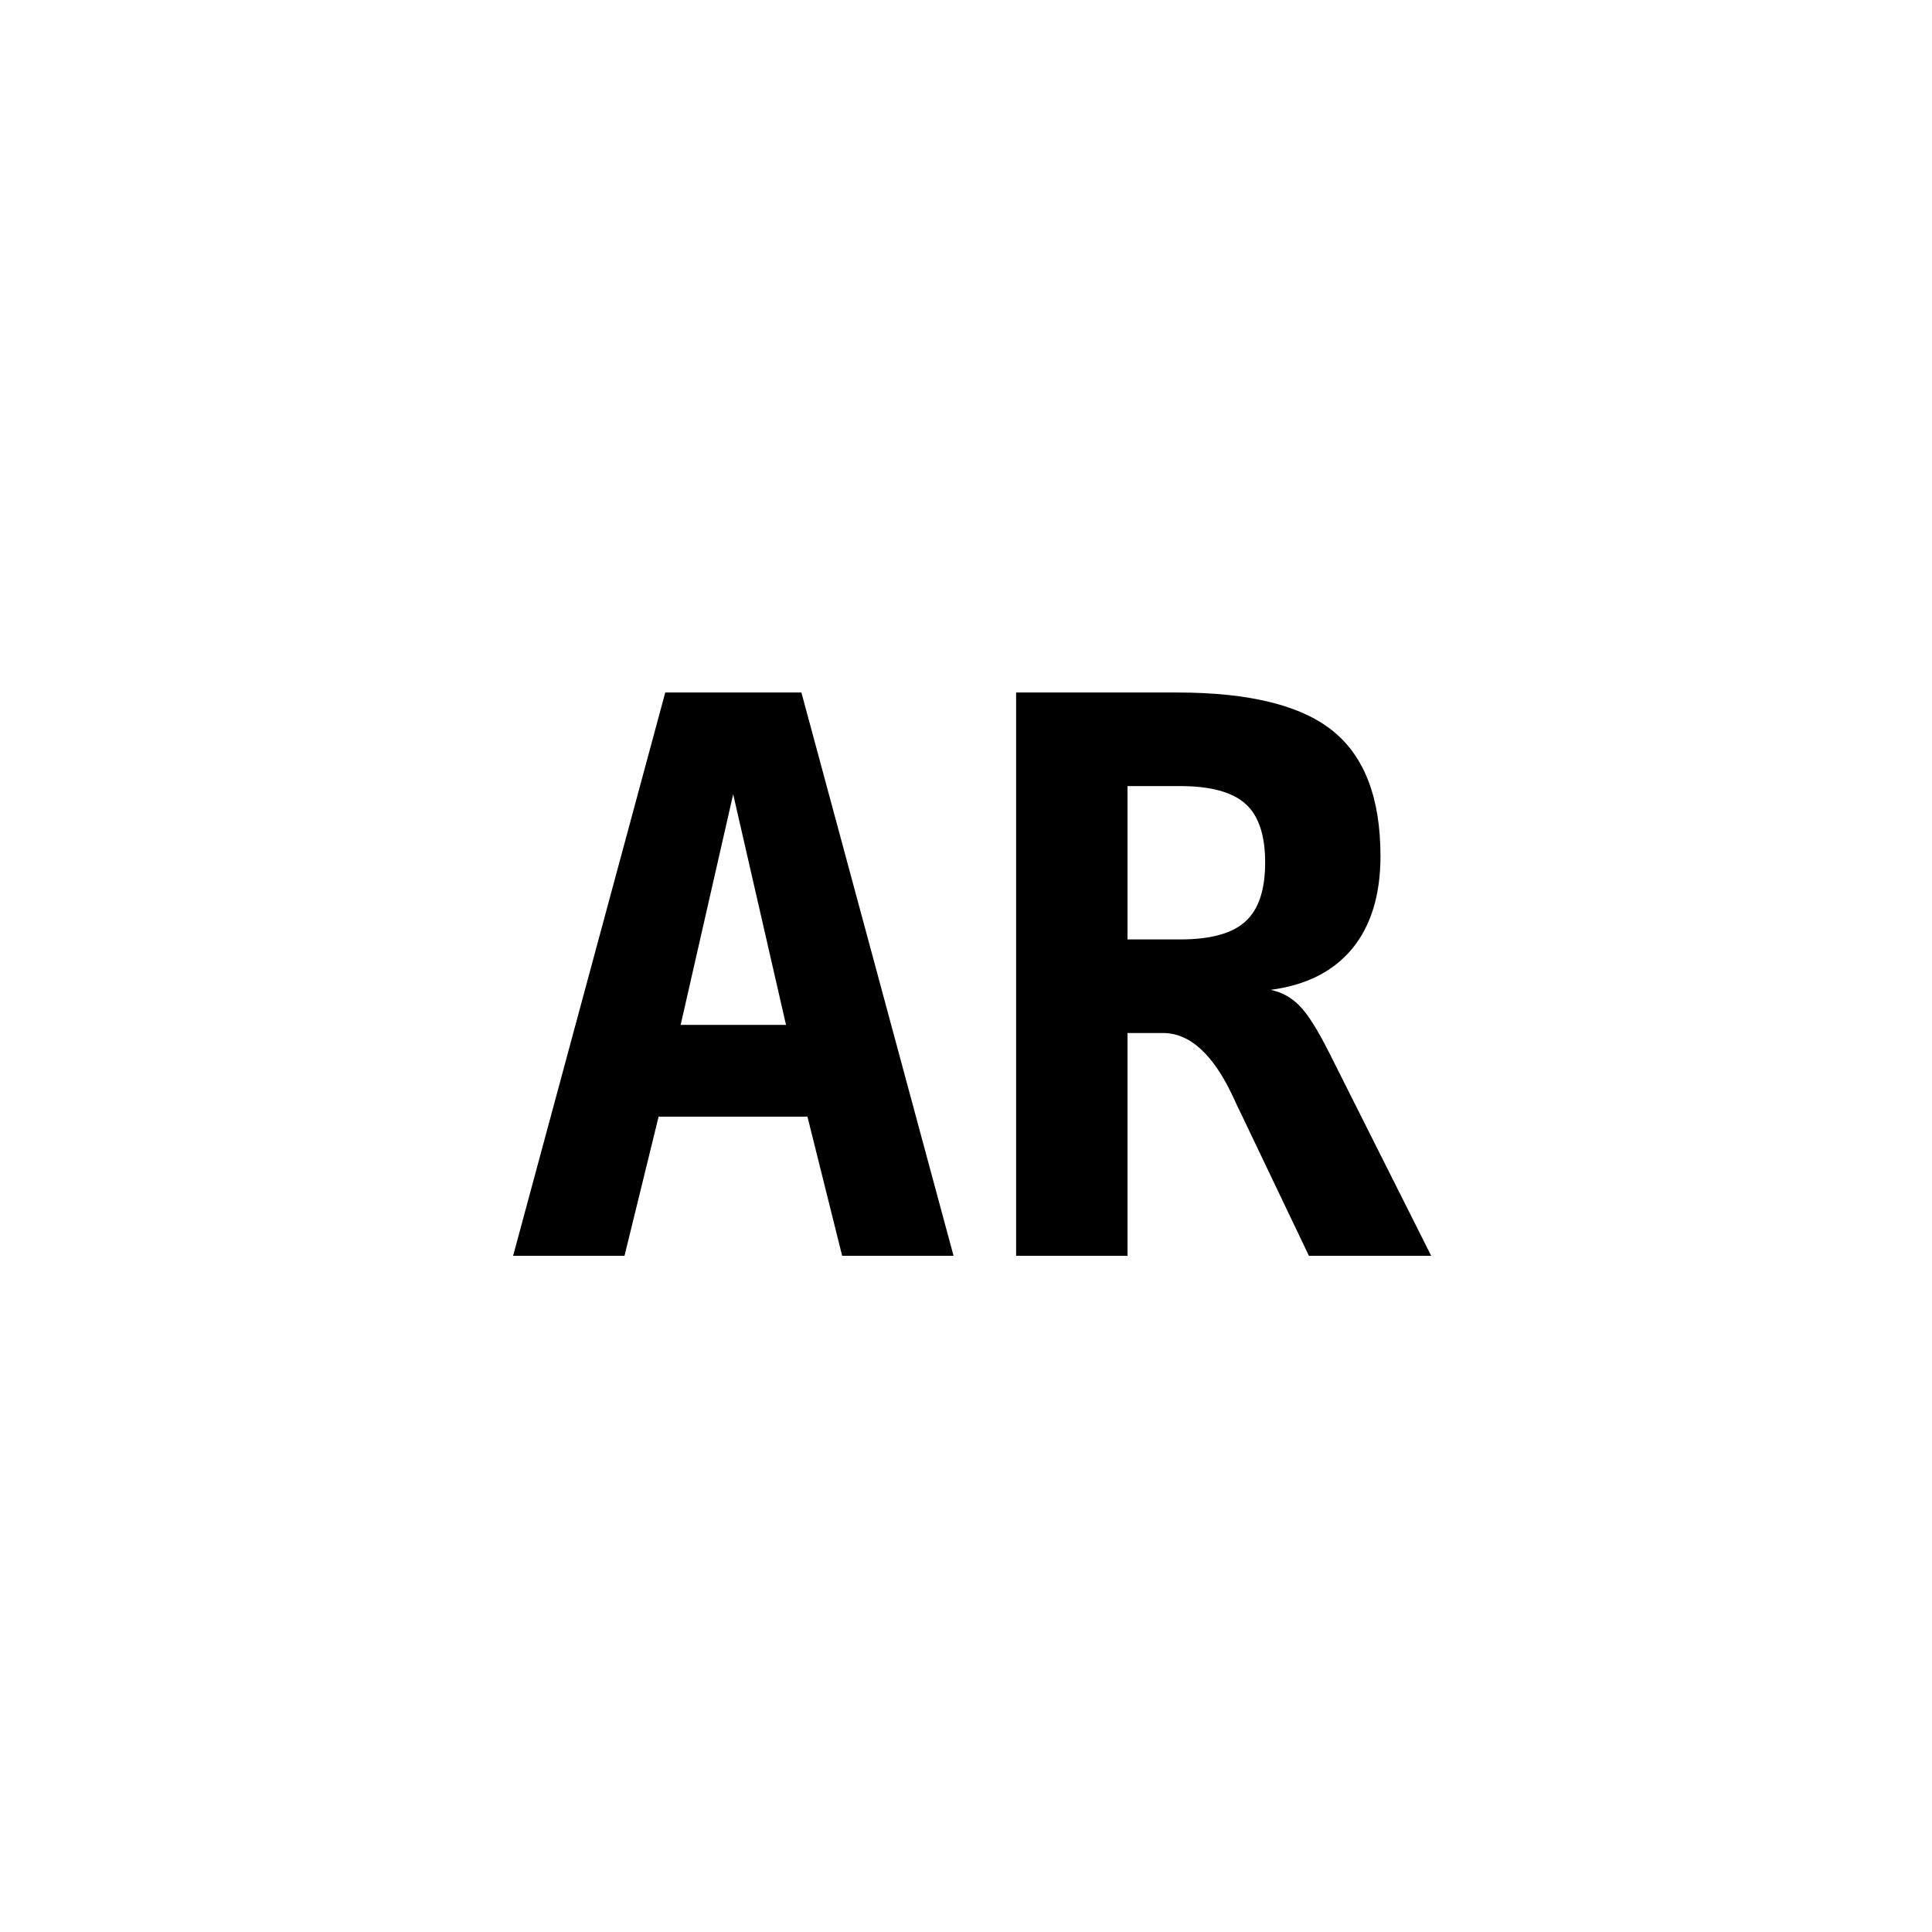
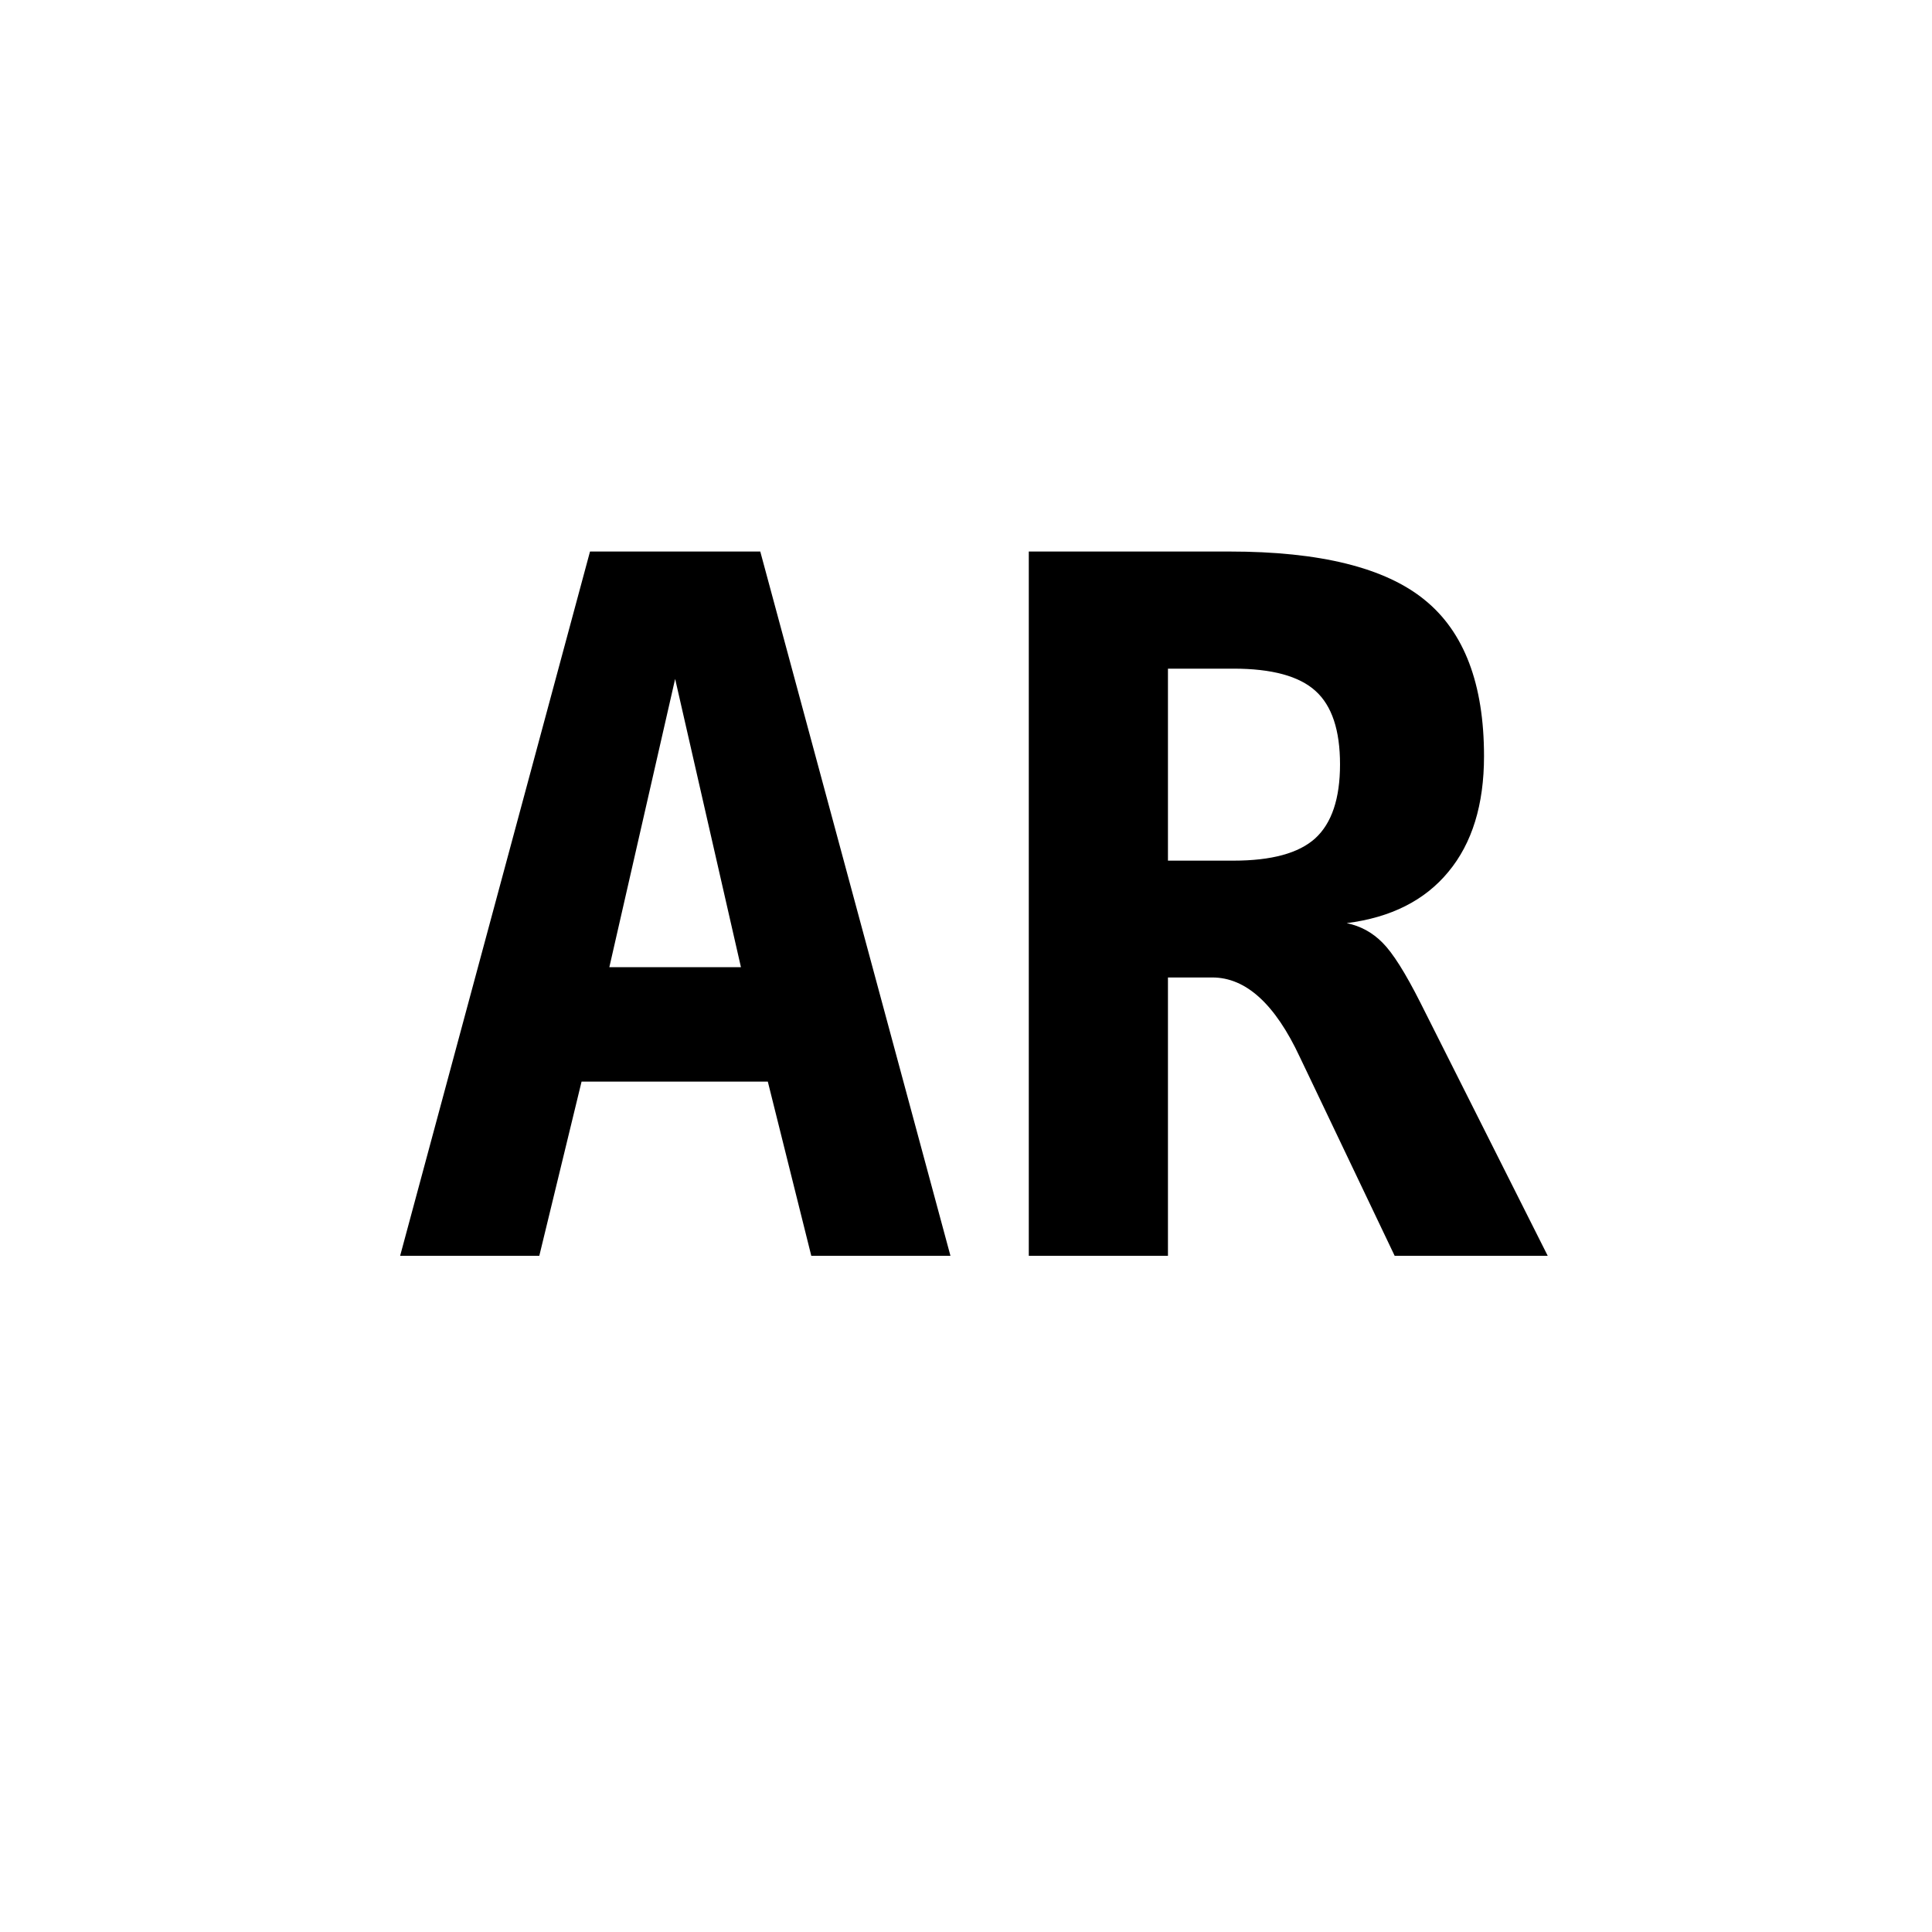
<svg xmlns="http://www.w3.org/2000/svg" viewBox="0 0 100 100">
  <rect width="100" height="100" fill="#fff" />
-   <text x="50" y="65" font-family="monospace" font-size="40" font-weight="bold" text-anchor="middle" fill="#000">AR</text>
+   <text x="50" y="65" font-family="monospace" font-size="50" font-weight="bold" text-anchor="middle" fill="#000">AR</text>
</svg>
